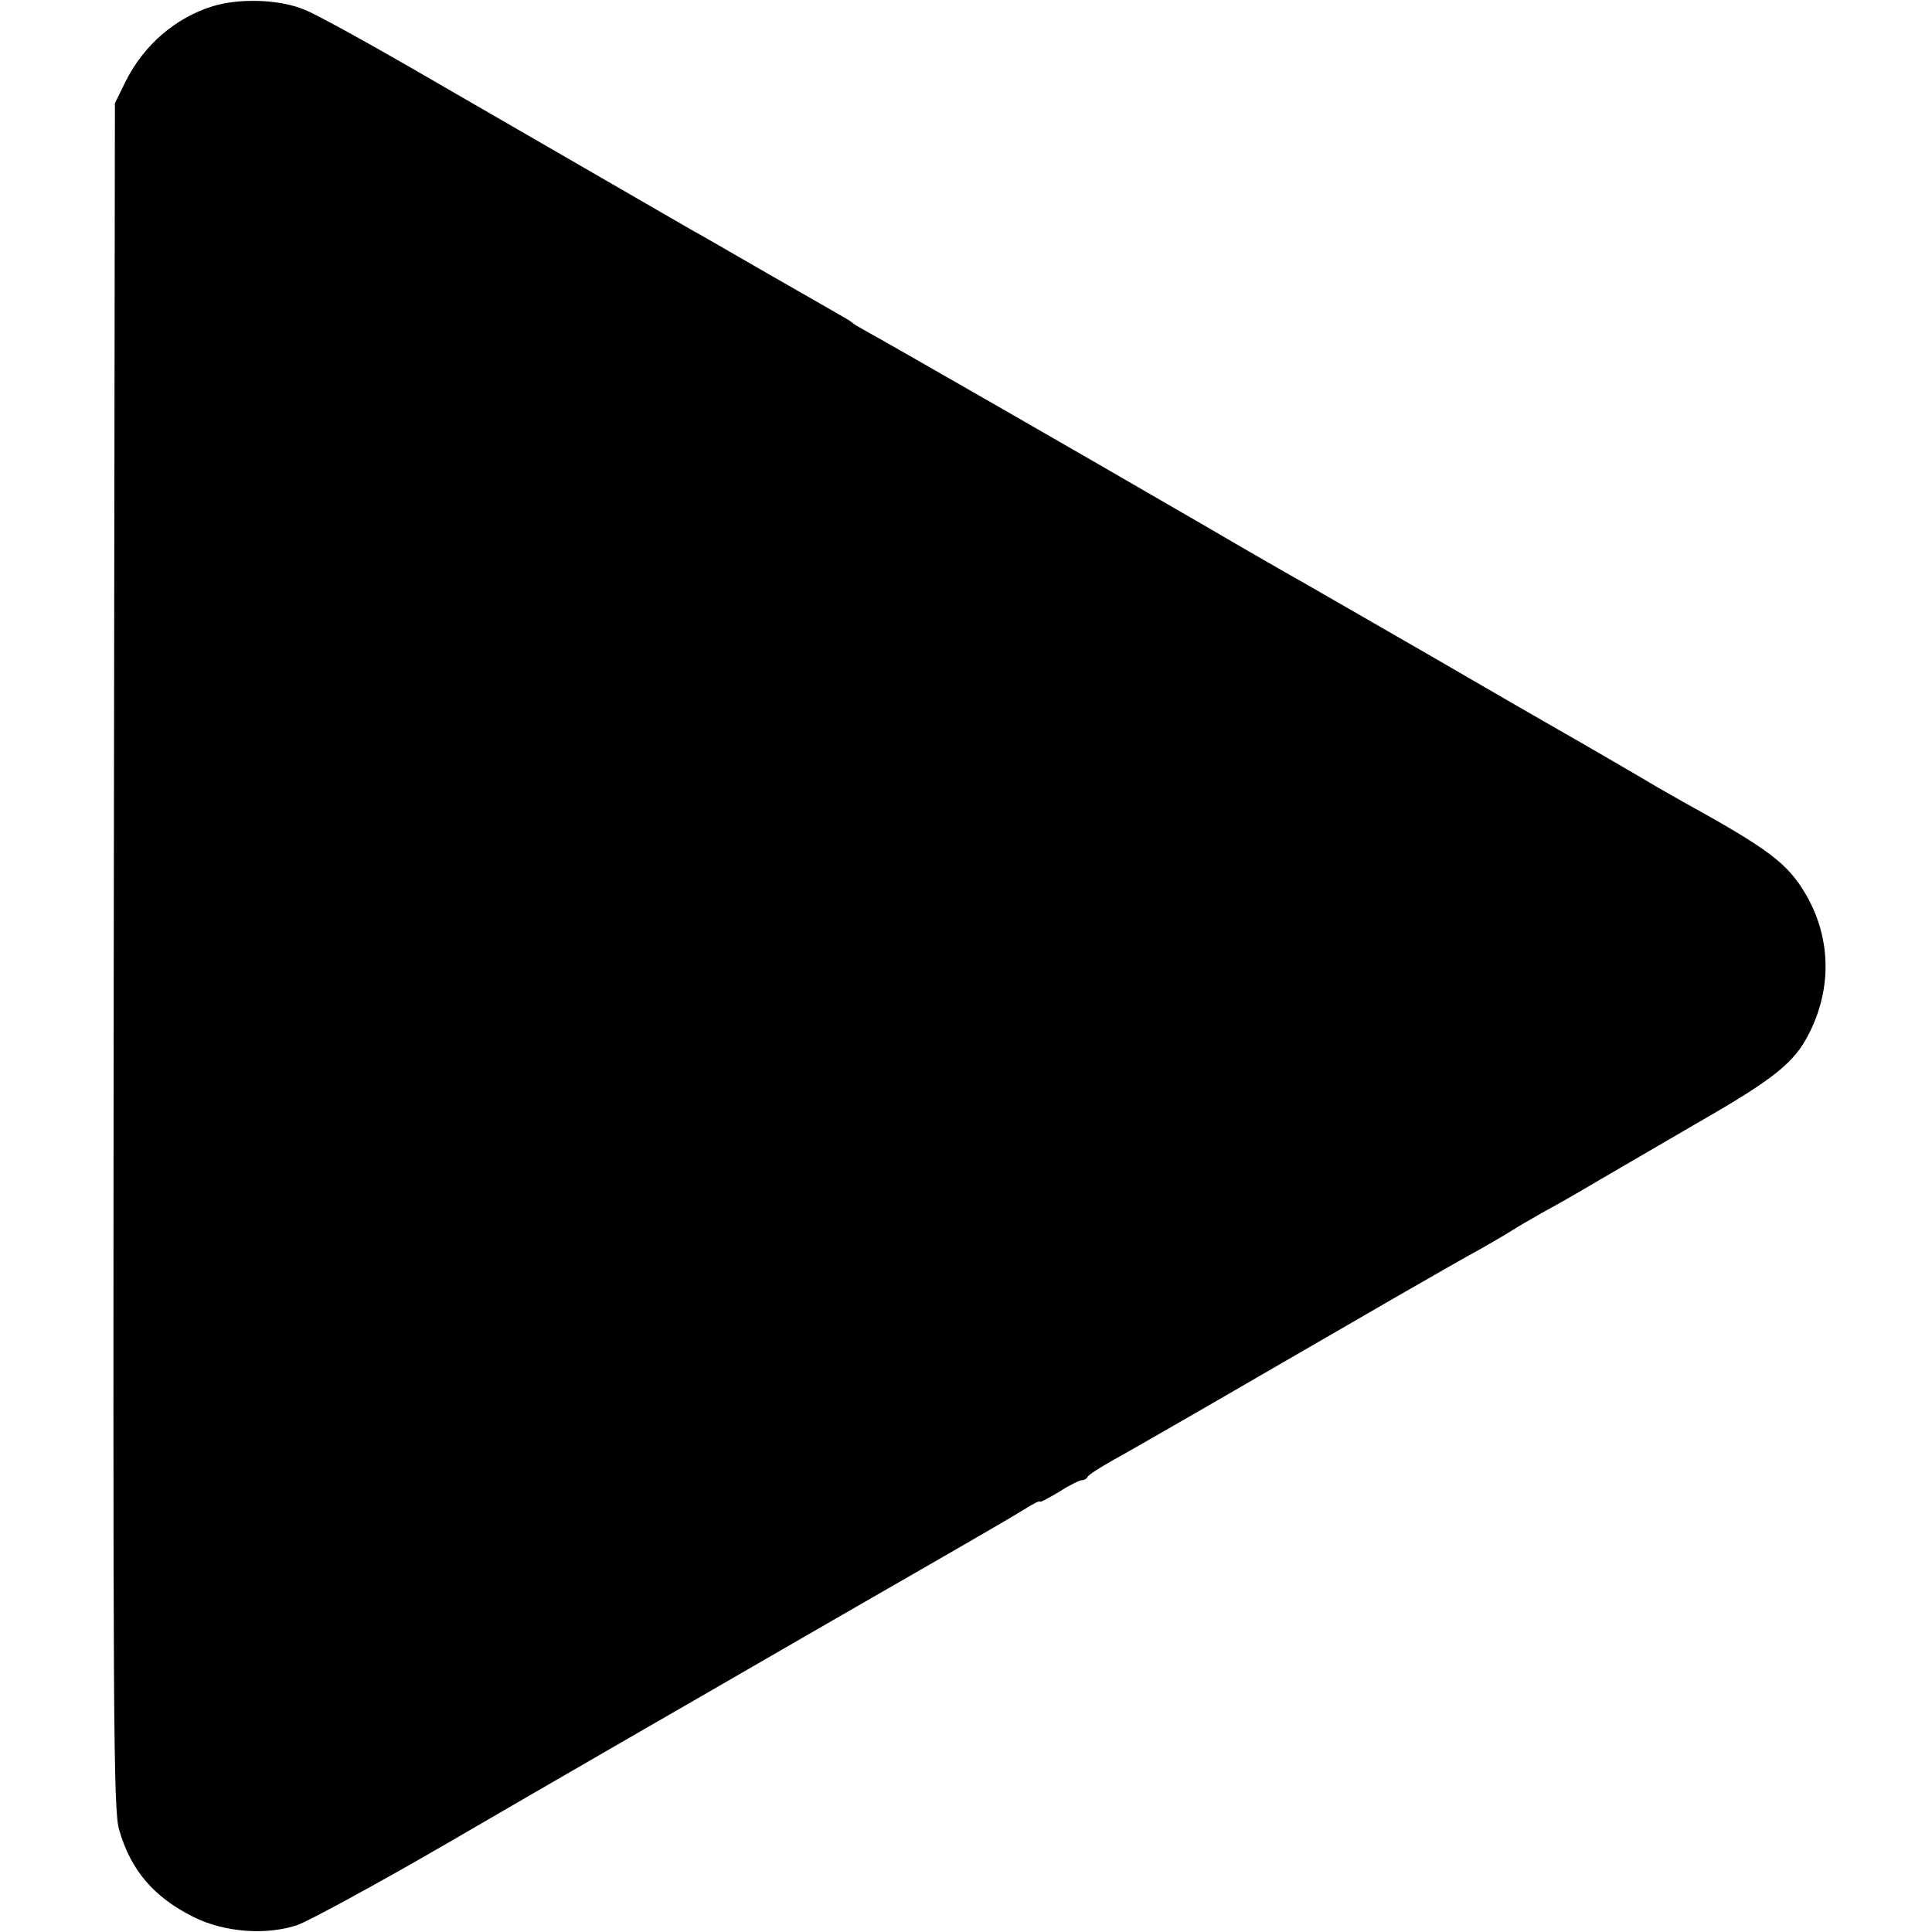
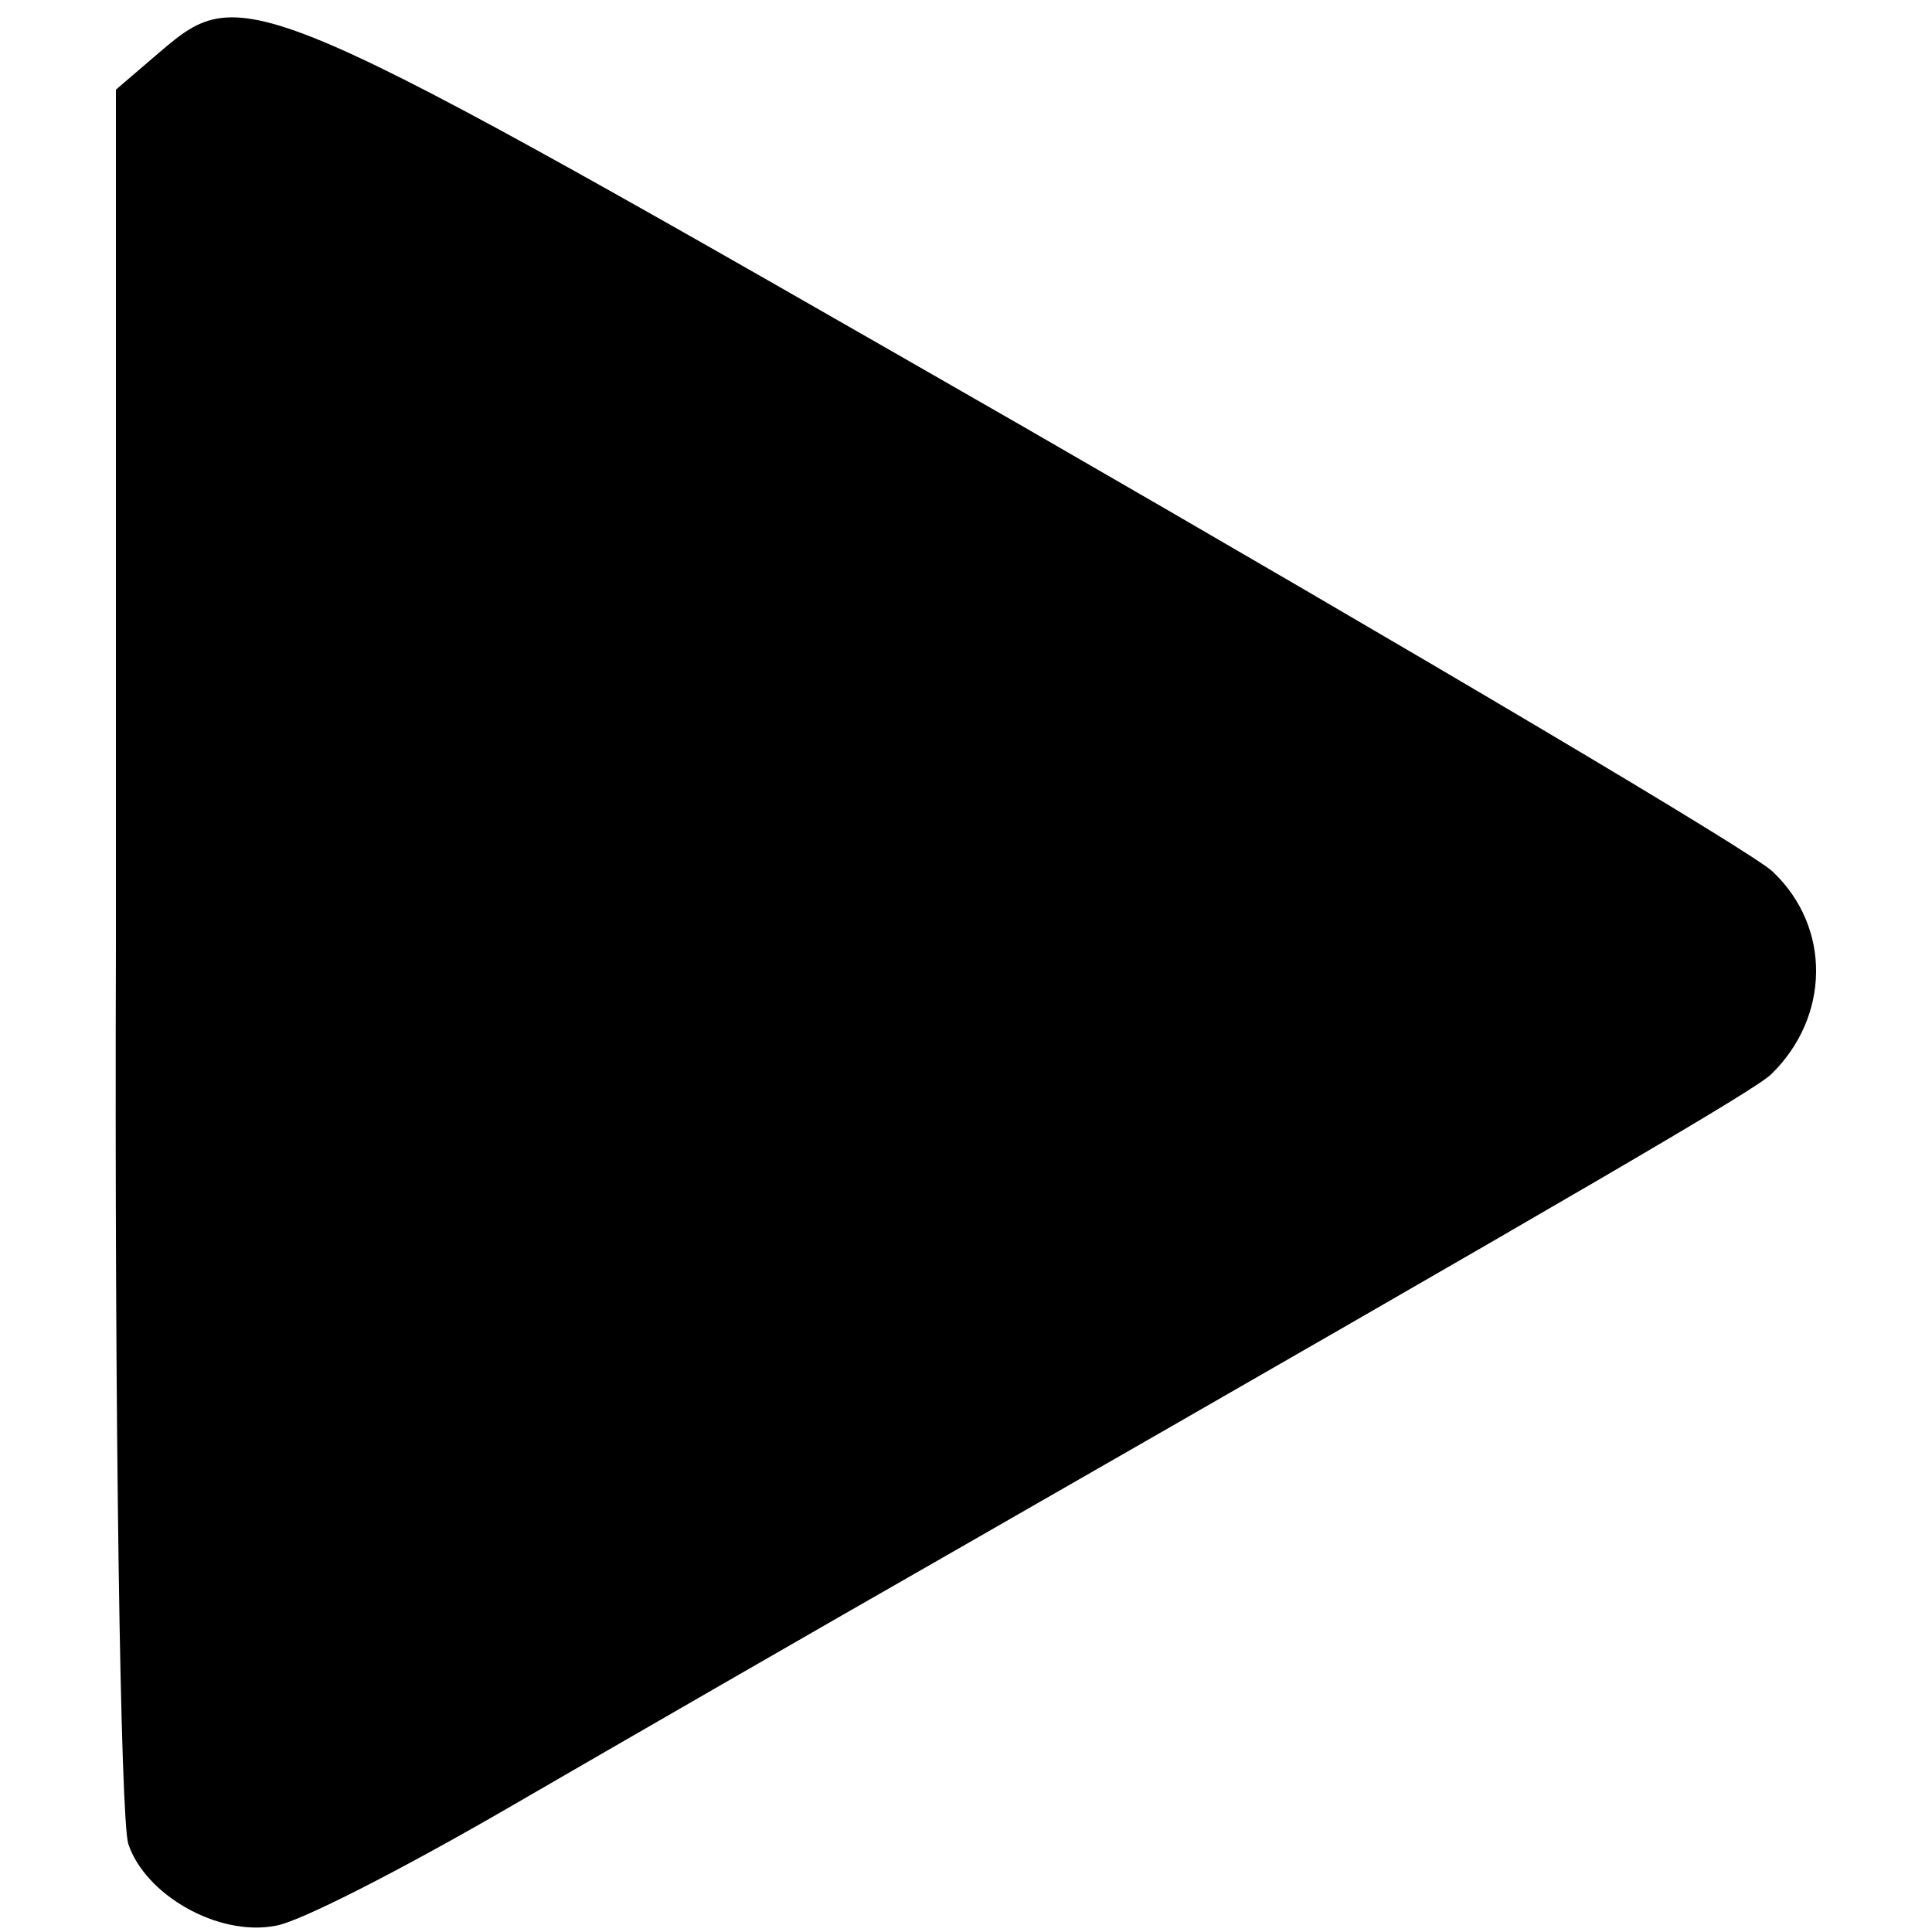
- <svg xmlns="http://www.w3.org/2000/svg" version="1.0" width="496pt" height="496pt" viewBox="0 0 496 496" preserveAspectRatio="xMidYMid meet">
-   <g transform="translate(0,496) scale(0.1,-0.1)" fill="#000000" stroke="none">
-     <path d="M546 4944 c-96 -30 -176 -99 -223 -192 l-28 -57 -3 -2190 c-2 -1966 -1 -2195 14 -2243 30 -104 89 -173 192 -224 79 -39 186 -47 266 -20 28 10 200 103 381 208 327 190 570 330 629 364 17 10 130 75 251 145 121 70 236 136 255 147 202 116 321 185 353 205 20 13 37 21 37 18 0 -3 22 9 49 25 26 17 53 30 59 30 6 0 12 4 14 8 1 5 30 23 63 42 57 31 342 196 720 415 94 54 195 112 225 128 30 17 66 38 80 47 14 9 50 30 80 47 30 16 93 52 140 80 47 27 164 96 261 152 195 112 246 153 284 229 59 117 55 246 -9 356 -47 80 -95 116 -316 238 -19 11 -48 27 -65 37 -33 20 -212 124 -260 151 -16 9 -160 92 -320 185 -159 92 -308 177 -330 190 -22 12 -137 78 -255 147 -303 176 -829 478 -865 497 -16 9 -32 18 -35 21 -3 3 -15 11 -28 18 -12 7 -97 56 -190 109 -92 53 -180 104 -197 113 -91 53 -454 262 -680 393 -143 83 -284 161 -313 172 -64 27 -167 30 -236 9z" />
+ <svg xmlns="http://www.w3.org/2000/svg" version="1.0" width="125pt" height="125pt" viewBox="0 0 125 125" preserveAspectRatio="xMidYMid meet">
+   <g transform="translate(0,125) scale(0.1,-0.1)" fill="#000000" stroke="none">
+     <path d="M103 1216 l-28 -24 0 -554 c-1 -310 3 -565 8 -581 11 -33 58 -60 95 -53 15 2 83 37 152 77 69 40 199 115 290 167 408 234 516 297 526 307 38 37 39 95 1 131 -12 12 -230 141 -485 288 -500 287 -504 289 -559 242z" />
  </g>
</svg>
